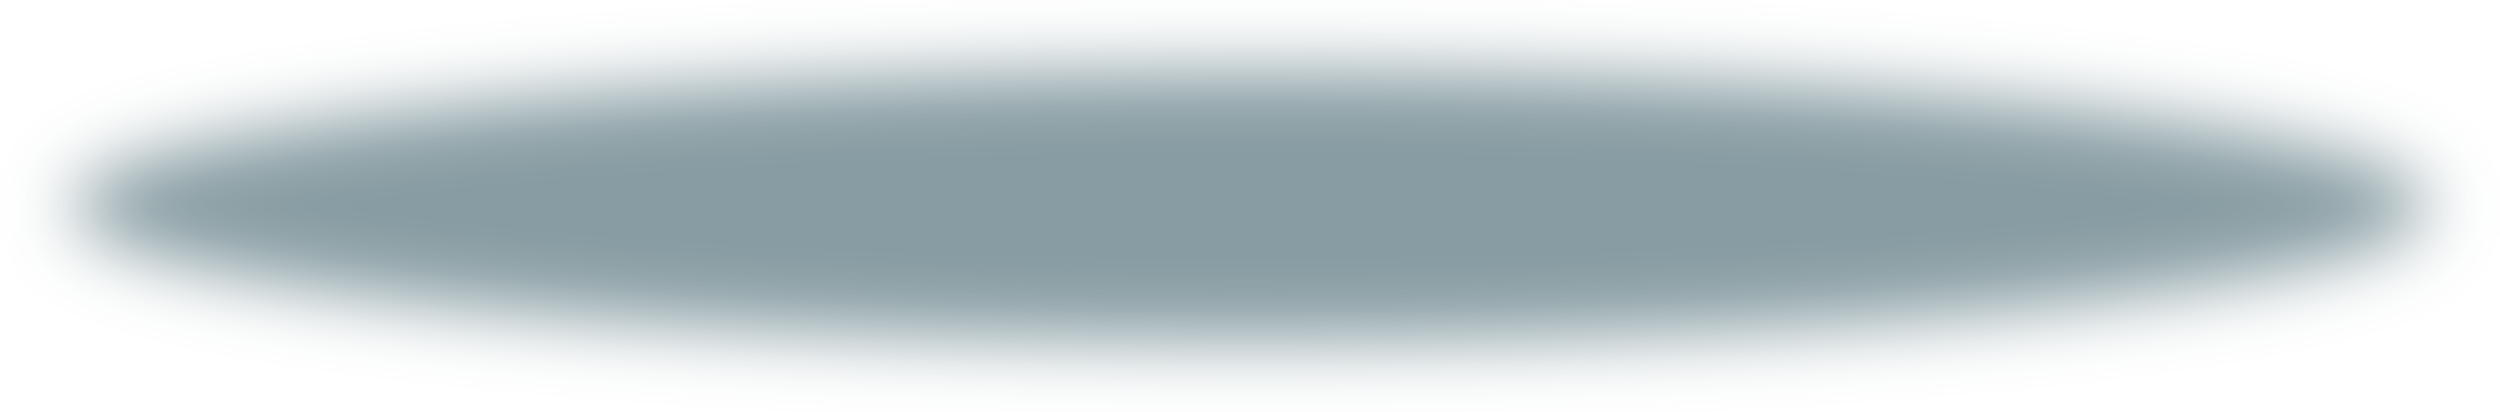
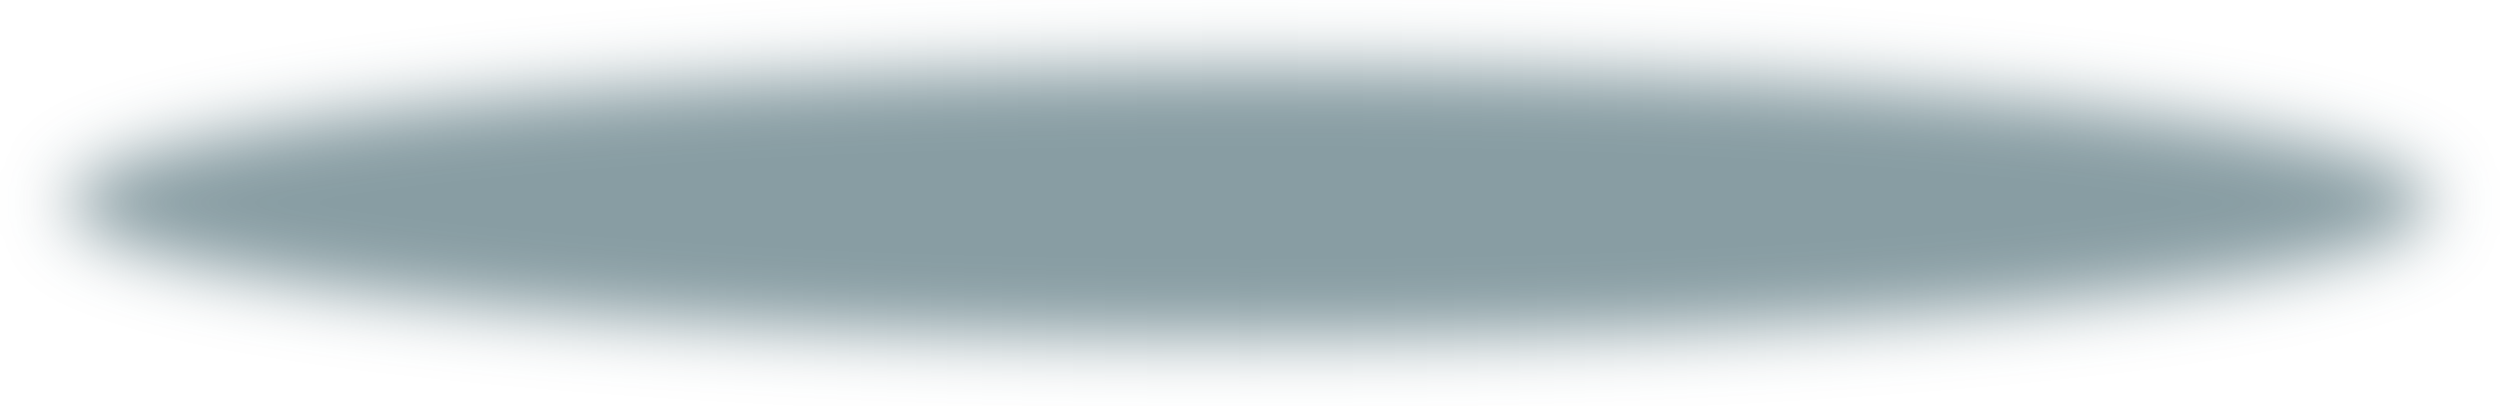
- <svg xmlns="http://www.w3.org/2000/svg" width="176" height="29" viewBox="0 0 176 29" fill="none">
-   <g filter="url(#filter0_f_234_2458)">
-     <ellipse cx="88" cy="14.5" rx="83" ry="9.5" fill="#123D48" fill-opacity="0.5" />
+ <svg xmlns="http://www.w3.org/2000/svg" width="185" height="30" viewBox="0 0 185 30" fill="none">
+   <g filter="url(#filter0_f_821_11)">
+     <ellipse cx="92.5" cy="15" rx="87.5" ry="10" fill="#123D48" fill-opacity="0.5" />
  </g>
  <defs>
-     <filter id="filter0_f_234_2458" x="0" y="0" width="176" height="29" filterUnits="userSpaceOnUse" color-interpolation-filters="sRGB">
+     <filter id="filter0_f_821_11" x="0" y="0" width="185" height="30" filterUnits="userSpaceOnUse" color-interpolation-filters="sRGB">
      <feFlood flood-opacity="0" result="BackgroundImageFix" />
      <feBlend mode="normal" in="SourceGraphic" in2="BackgroundImageFix" result="shape" />
-       <feGaussianBlur stdDeviation="2.5" result="effect1_foregroundBlur_234_2458" />
+       <feGaussianBlur stdDeviation="2.5" result="effect1_foregroundBlur_821_11" />
    </filter>
  </defs>
</svg>
